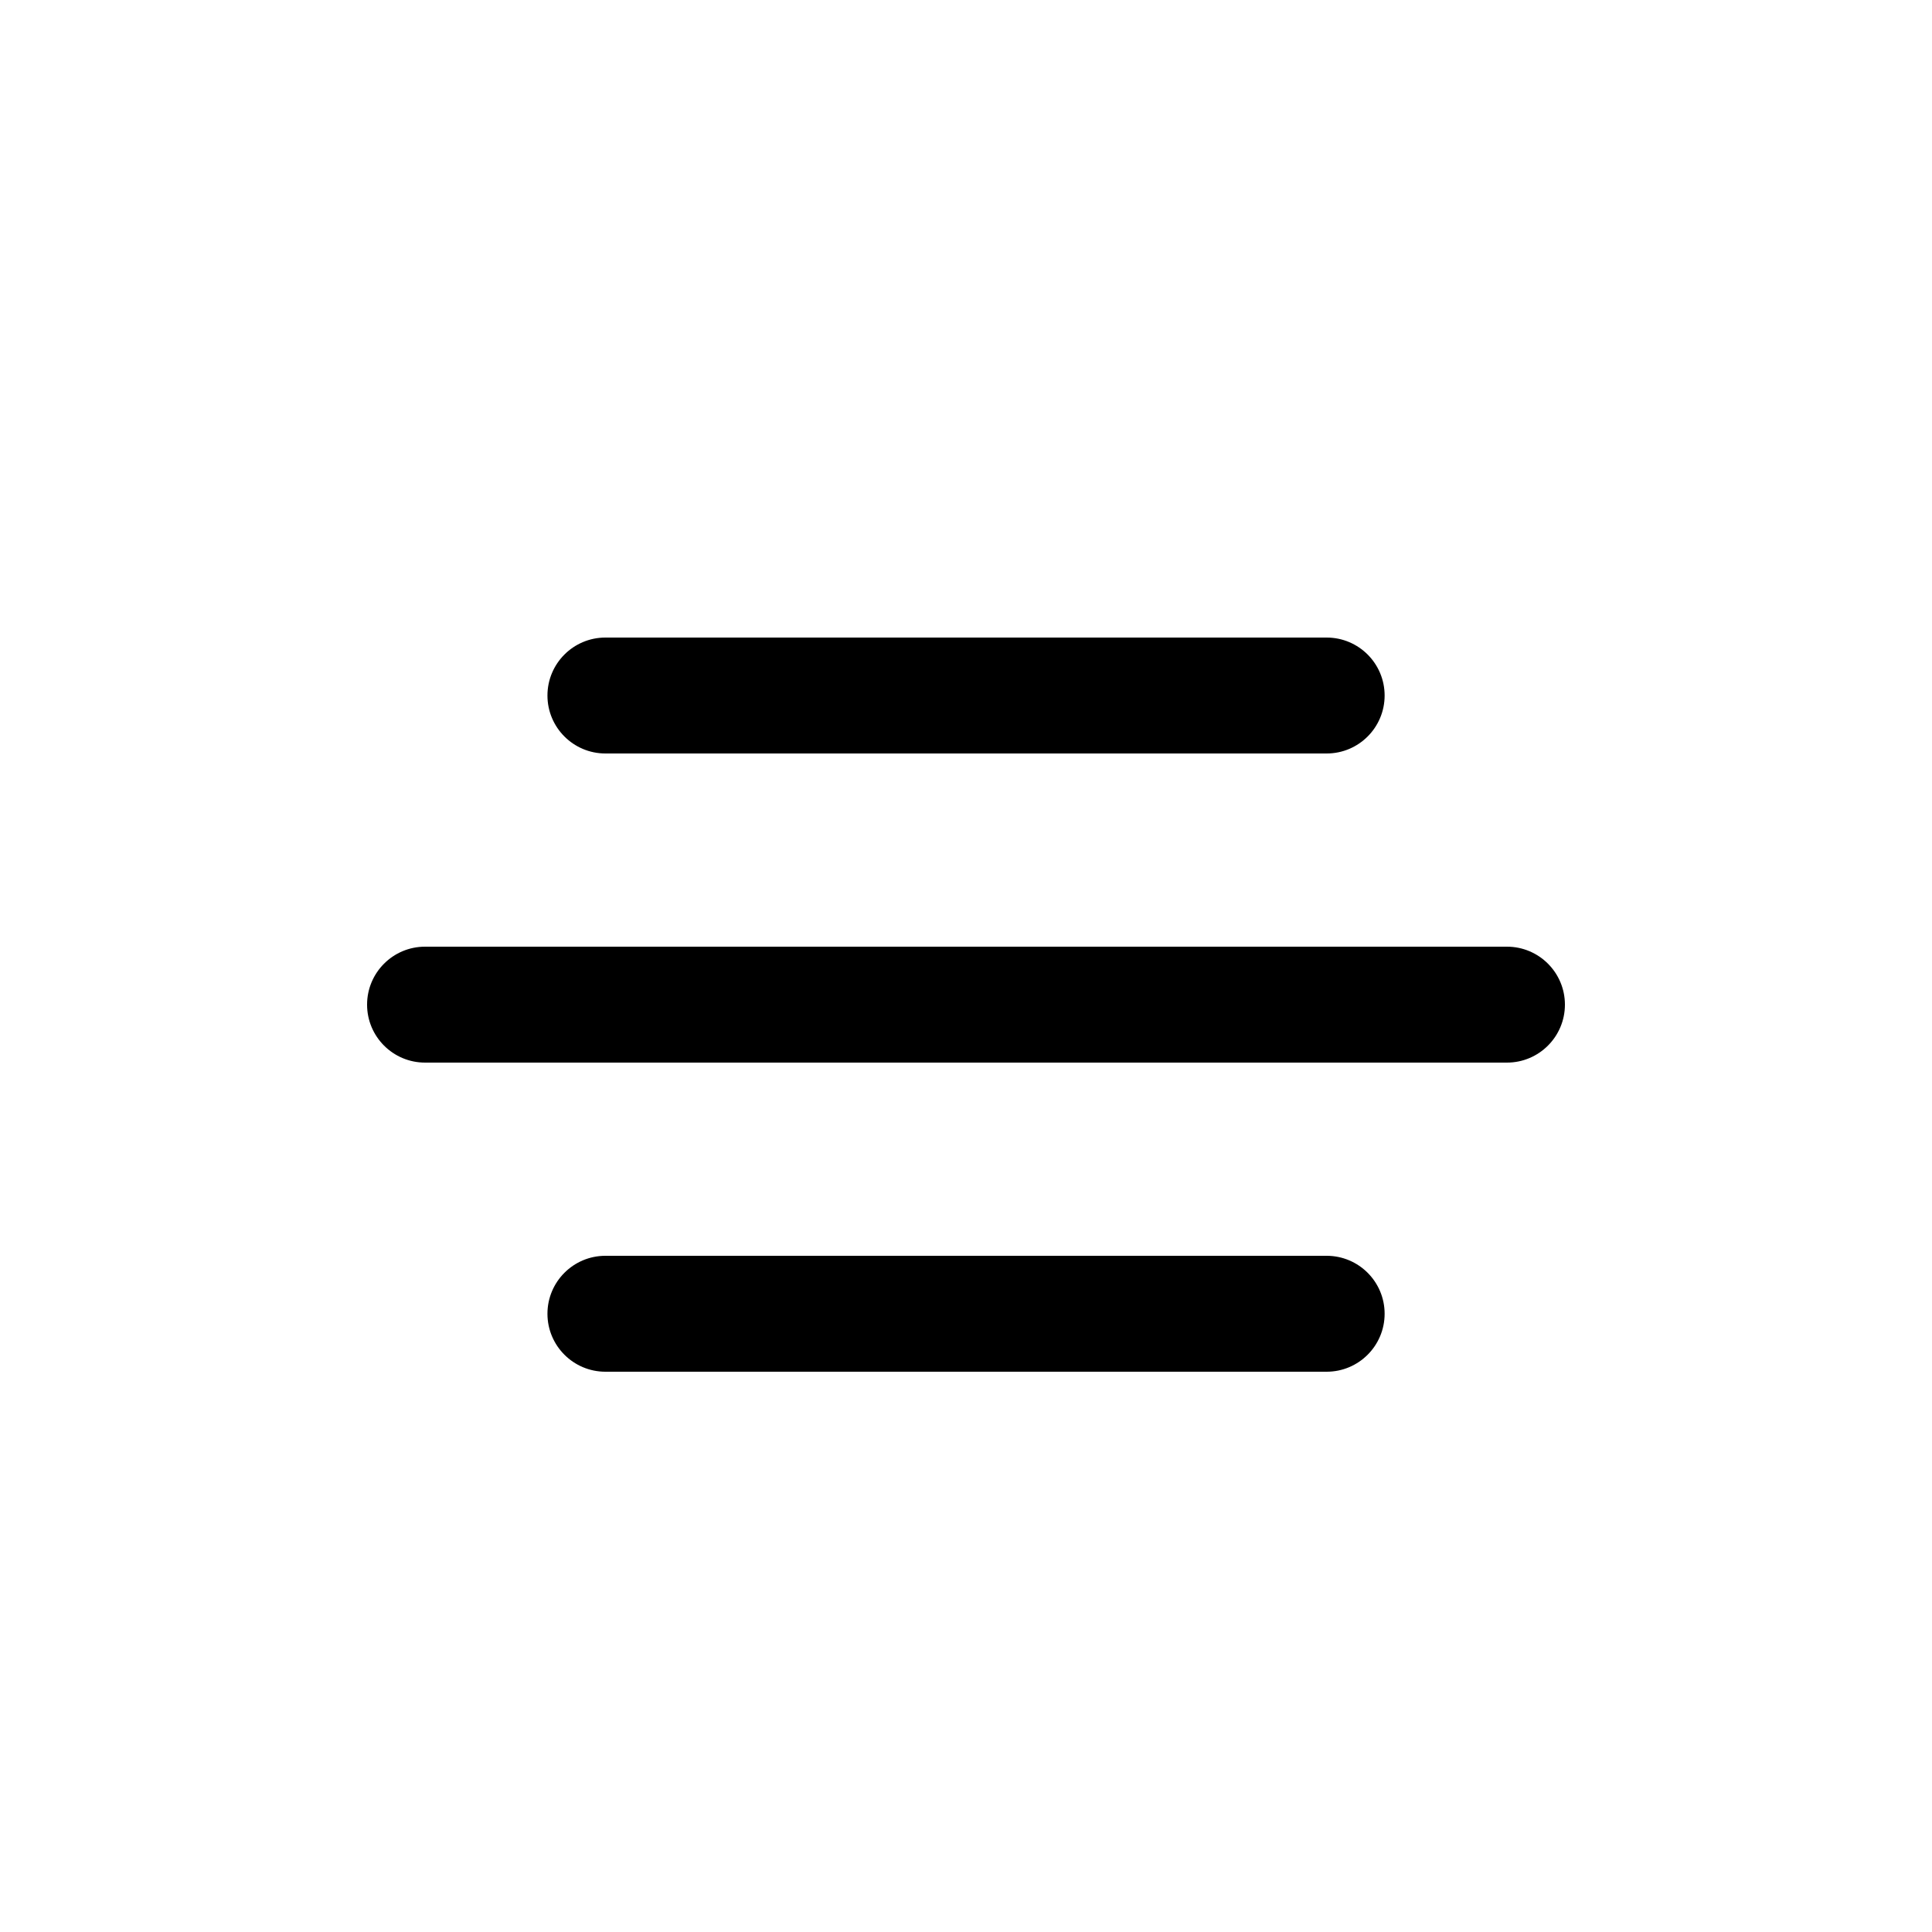
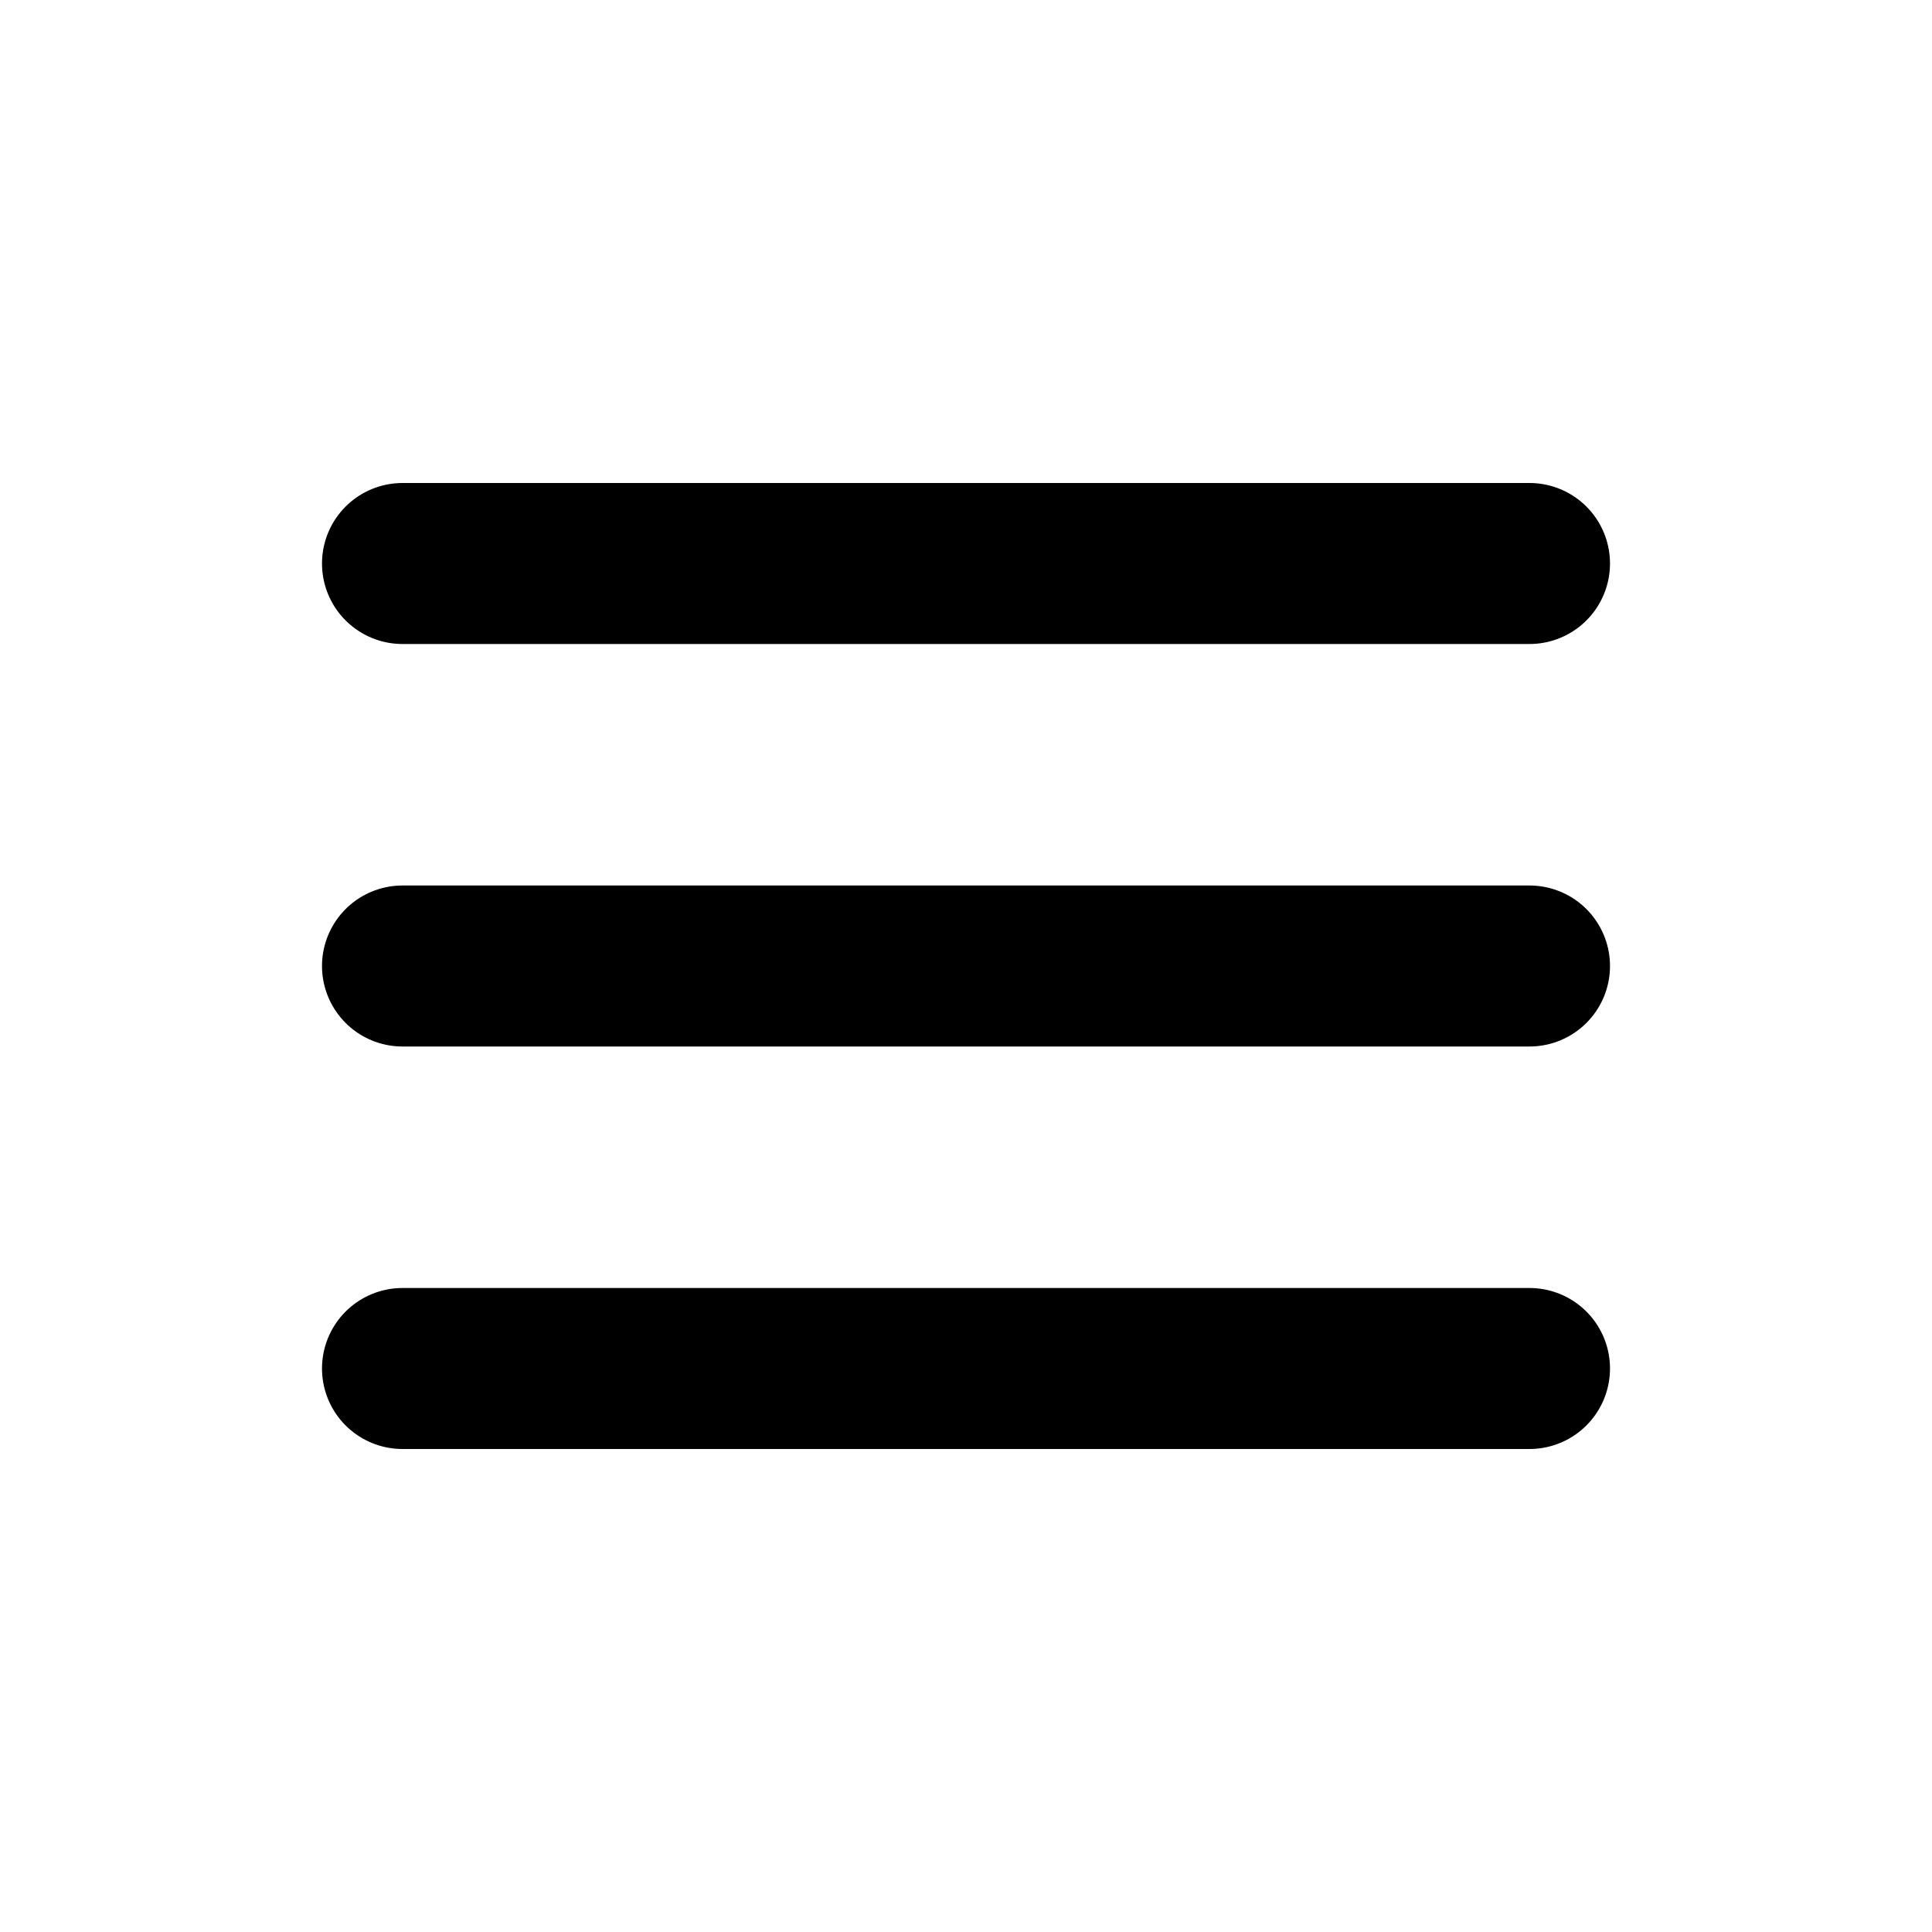
- <svg xmlns="http://www.w3.org/2000/svg" width="800px" height="800px" viewBox="0 -0.5 25 25" fill="none">
-   <path d="M5.5 11.75C5.086 11.75 4.75 12.086 4.75 12.5C4.75 12.914 5.086 13.25 5.5 13.25V11.75ZM19.5 13.25C19.914 13.25 20.25 12.914 20.25 12.5C20.25 12.086 19.914 11.75 19.5 11.75V13.25ZM7.834 15.75C7.42 15.75 7.084 16.086 7.084 16.5C7.084 16.914 7.42 17.25 7.834 17.25V15.75ZM17.167 17.25C17.581 17.25 17.917 16.914 17.917 16.5C17.917 16.086 17.581 15.75 17.167 15.75V17.25ZM7.834 7.75C7.42 7.75 7.084 8.086 7.084 8.5C7.084 8.914 7.42 9.25 7.834 9.25V7.75ZM17.167 9.25C17.581 9.25 17.917 8.914 17.917 8.5C17.917 8.086 17.581 7.75 17.167 7.75V9.25ZM5.5 13.25H19.5V11.75H5.5V13.25ZM7.834 17.25H17.167V15.75H7.834V17.25ZM7.834 9.25H17.167V7.75H7.834V9.25Z" fill="#000000" />
+ <svg xmlns="http://www.w3.org/2000/svg" width="800px" height="800px" viewBox="0 0 24 24" fill="none">
+   <line x1="5" y1="7" x2="19" y2="7" stroke="#000000" stroke-width="2" stroke-linecap="round" stroke-linejoin="round" />
+   <line x1="5" y1="12" x2="19" y2="12" stroke="#000000" stroke-width="2" stroke-linecap="round" stroke-linejoin="round" />
+   <line x1="5" y1="17" x2="19" y2="17" stroke="#000000" stroke-width="2" stroke-linecap="round" stroke-linejoin="round" />
</svg>
